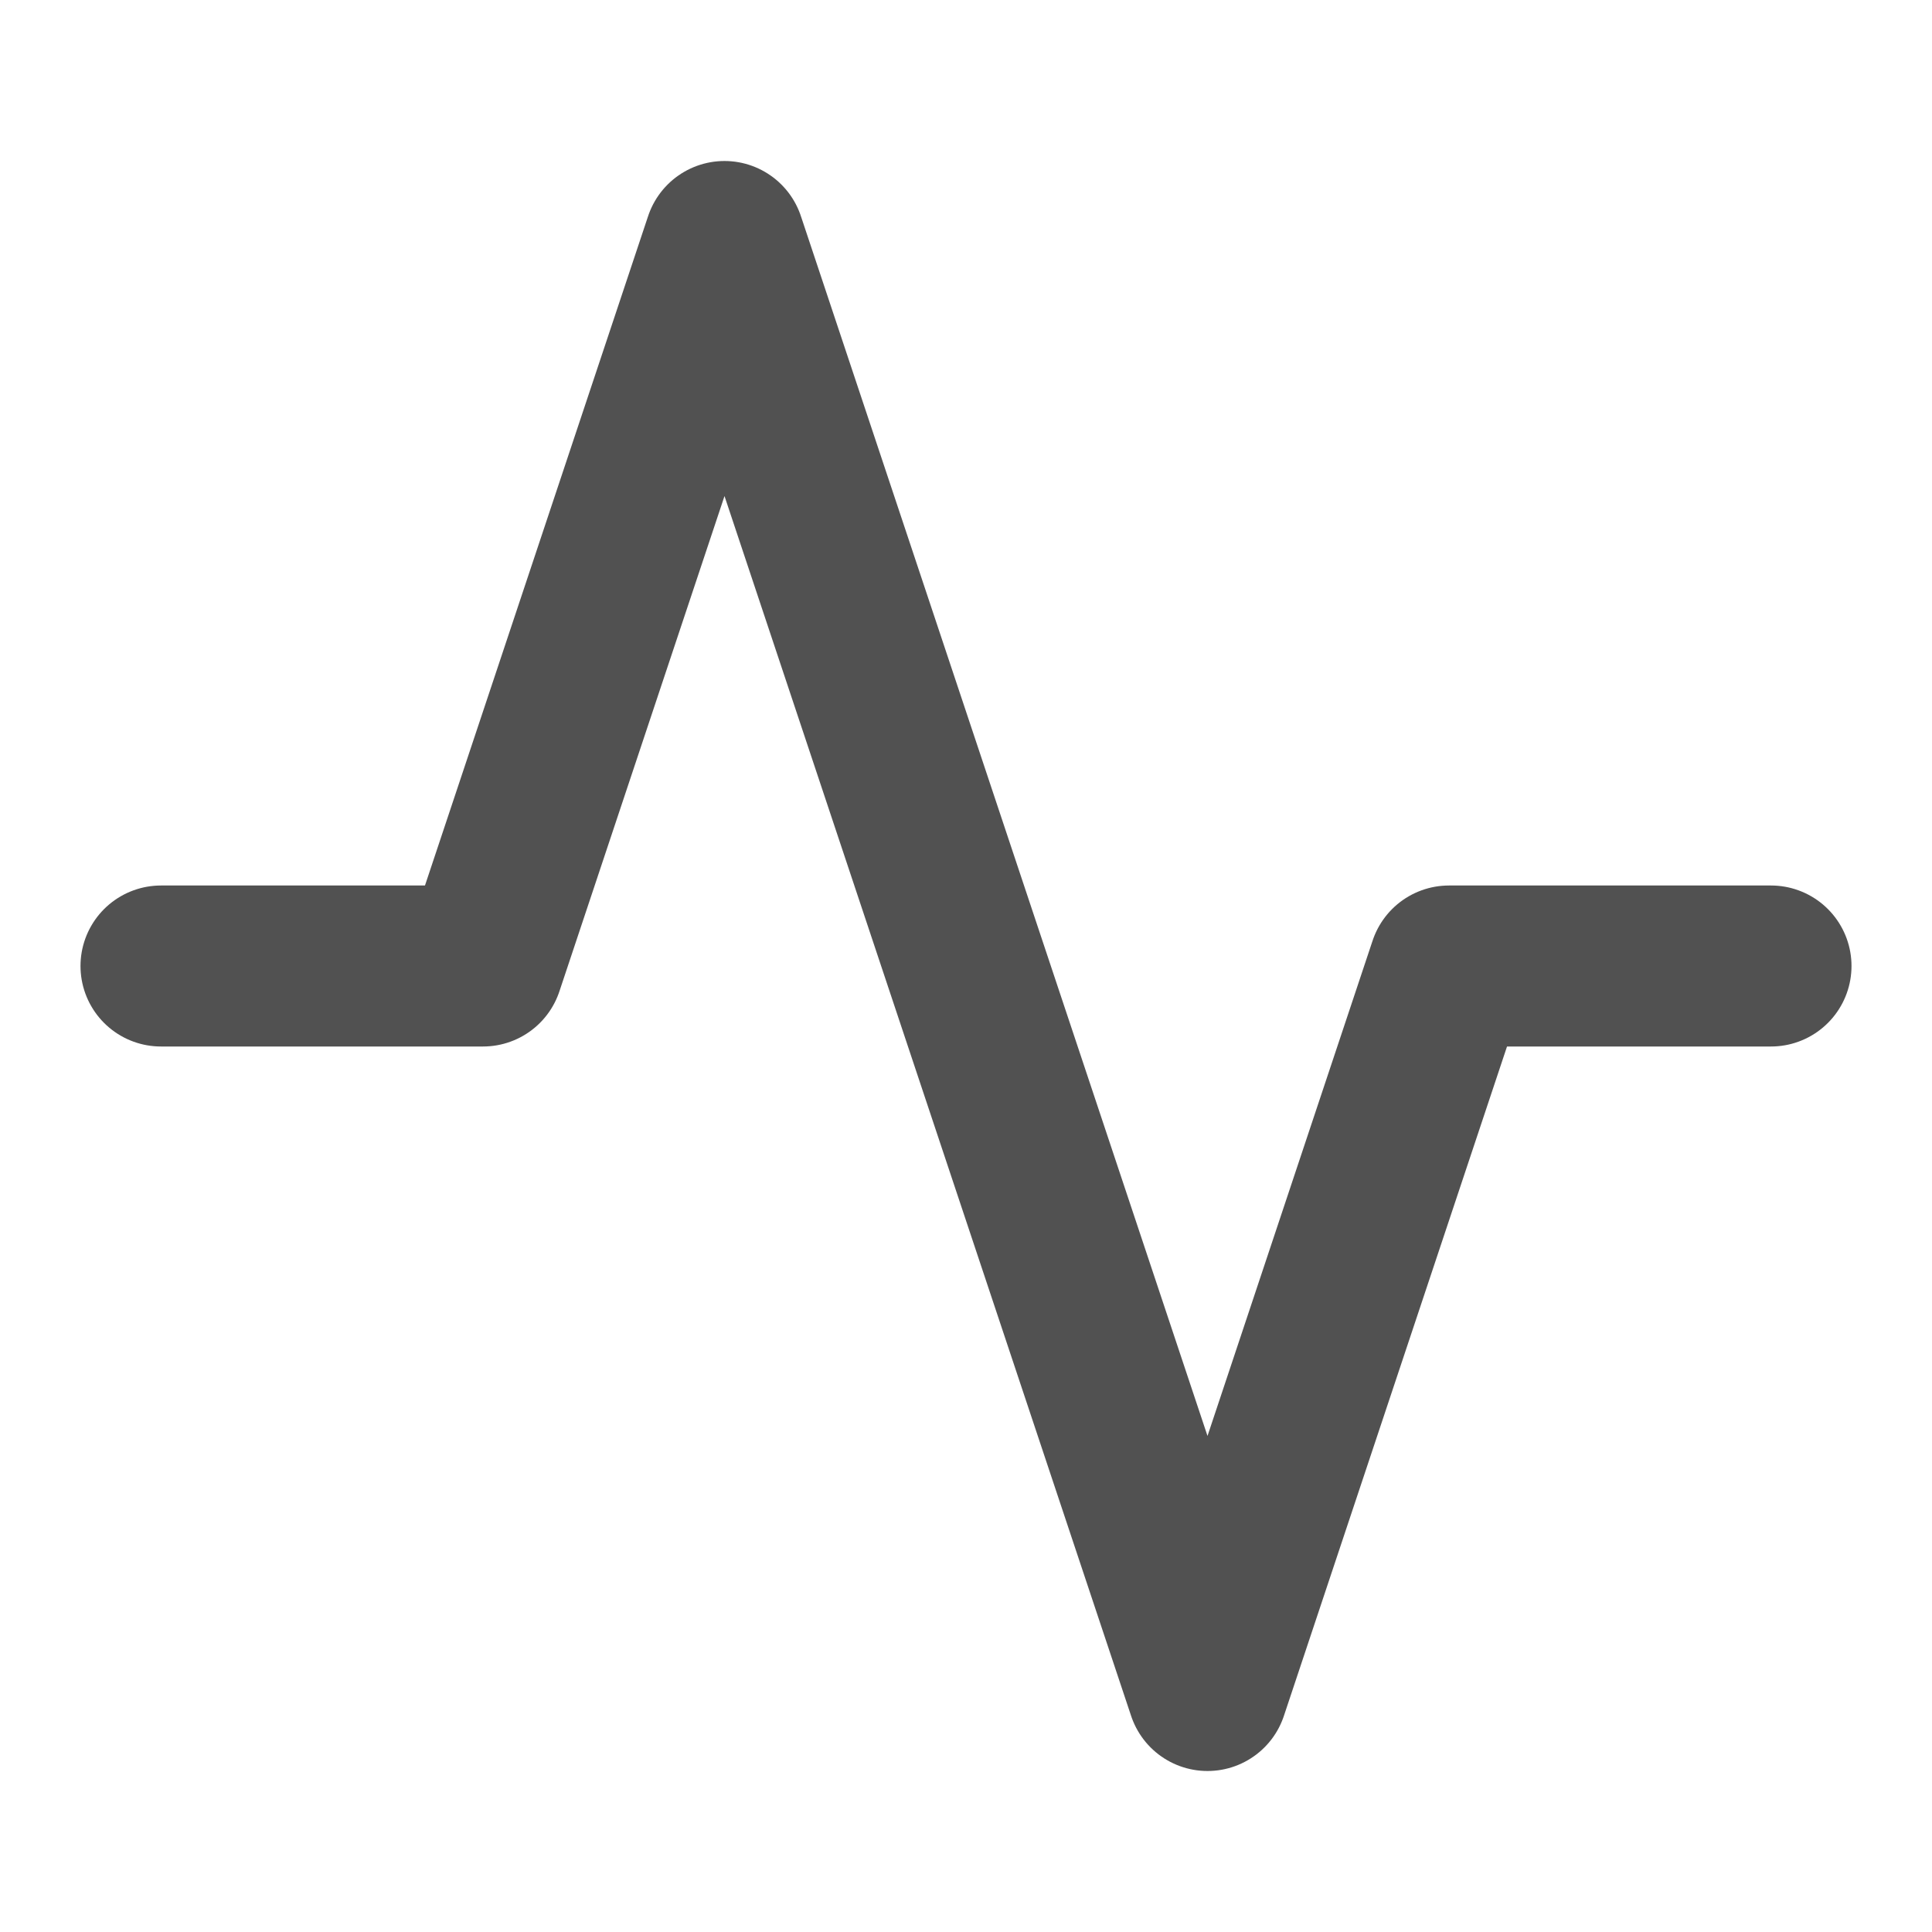
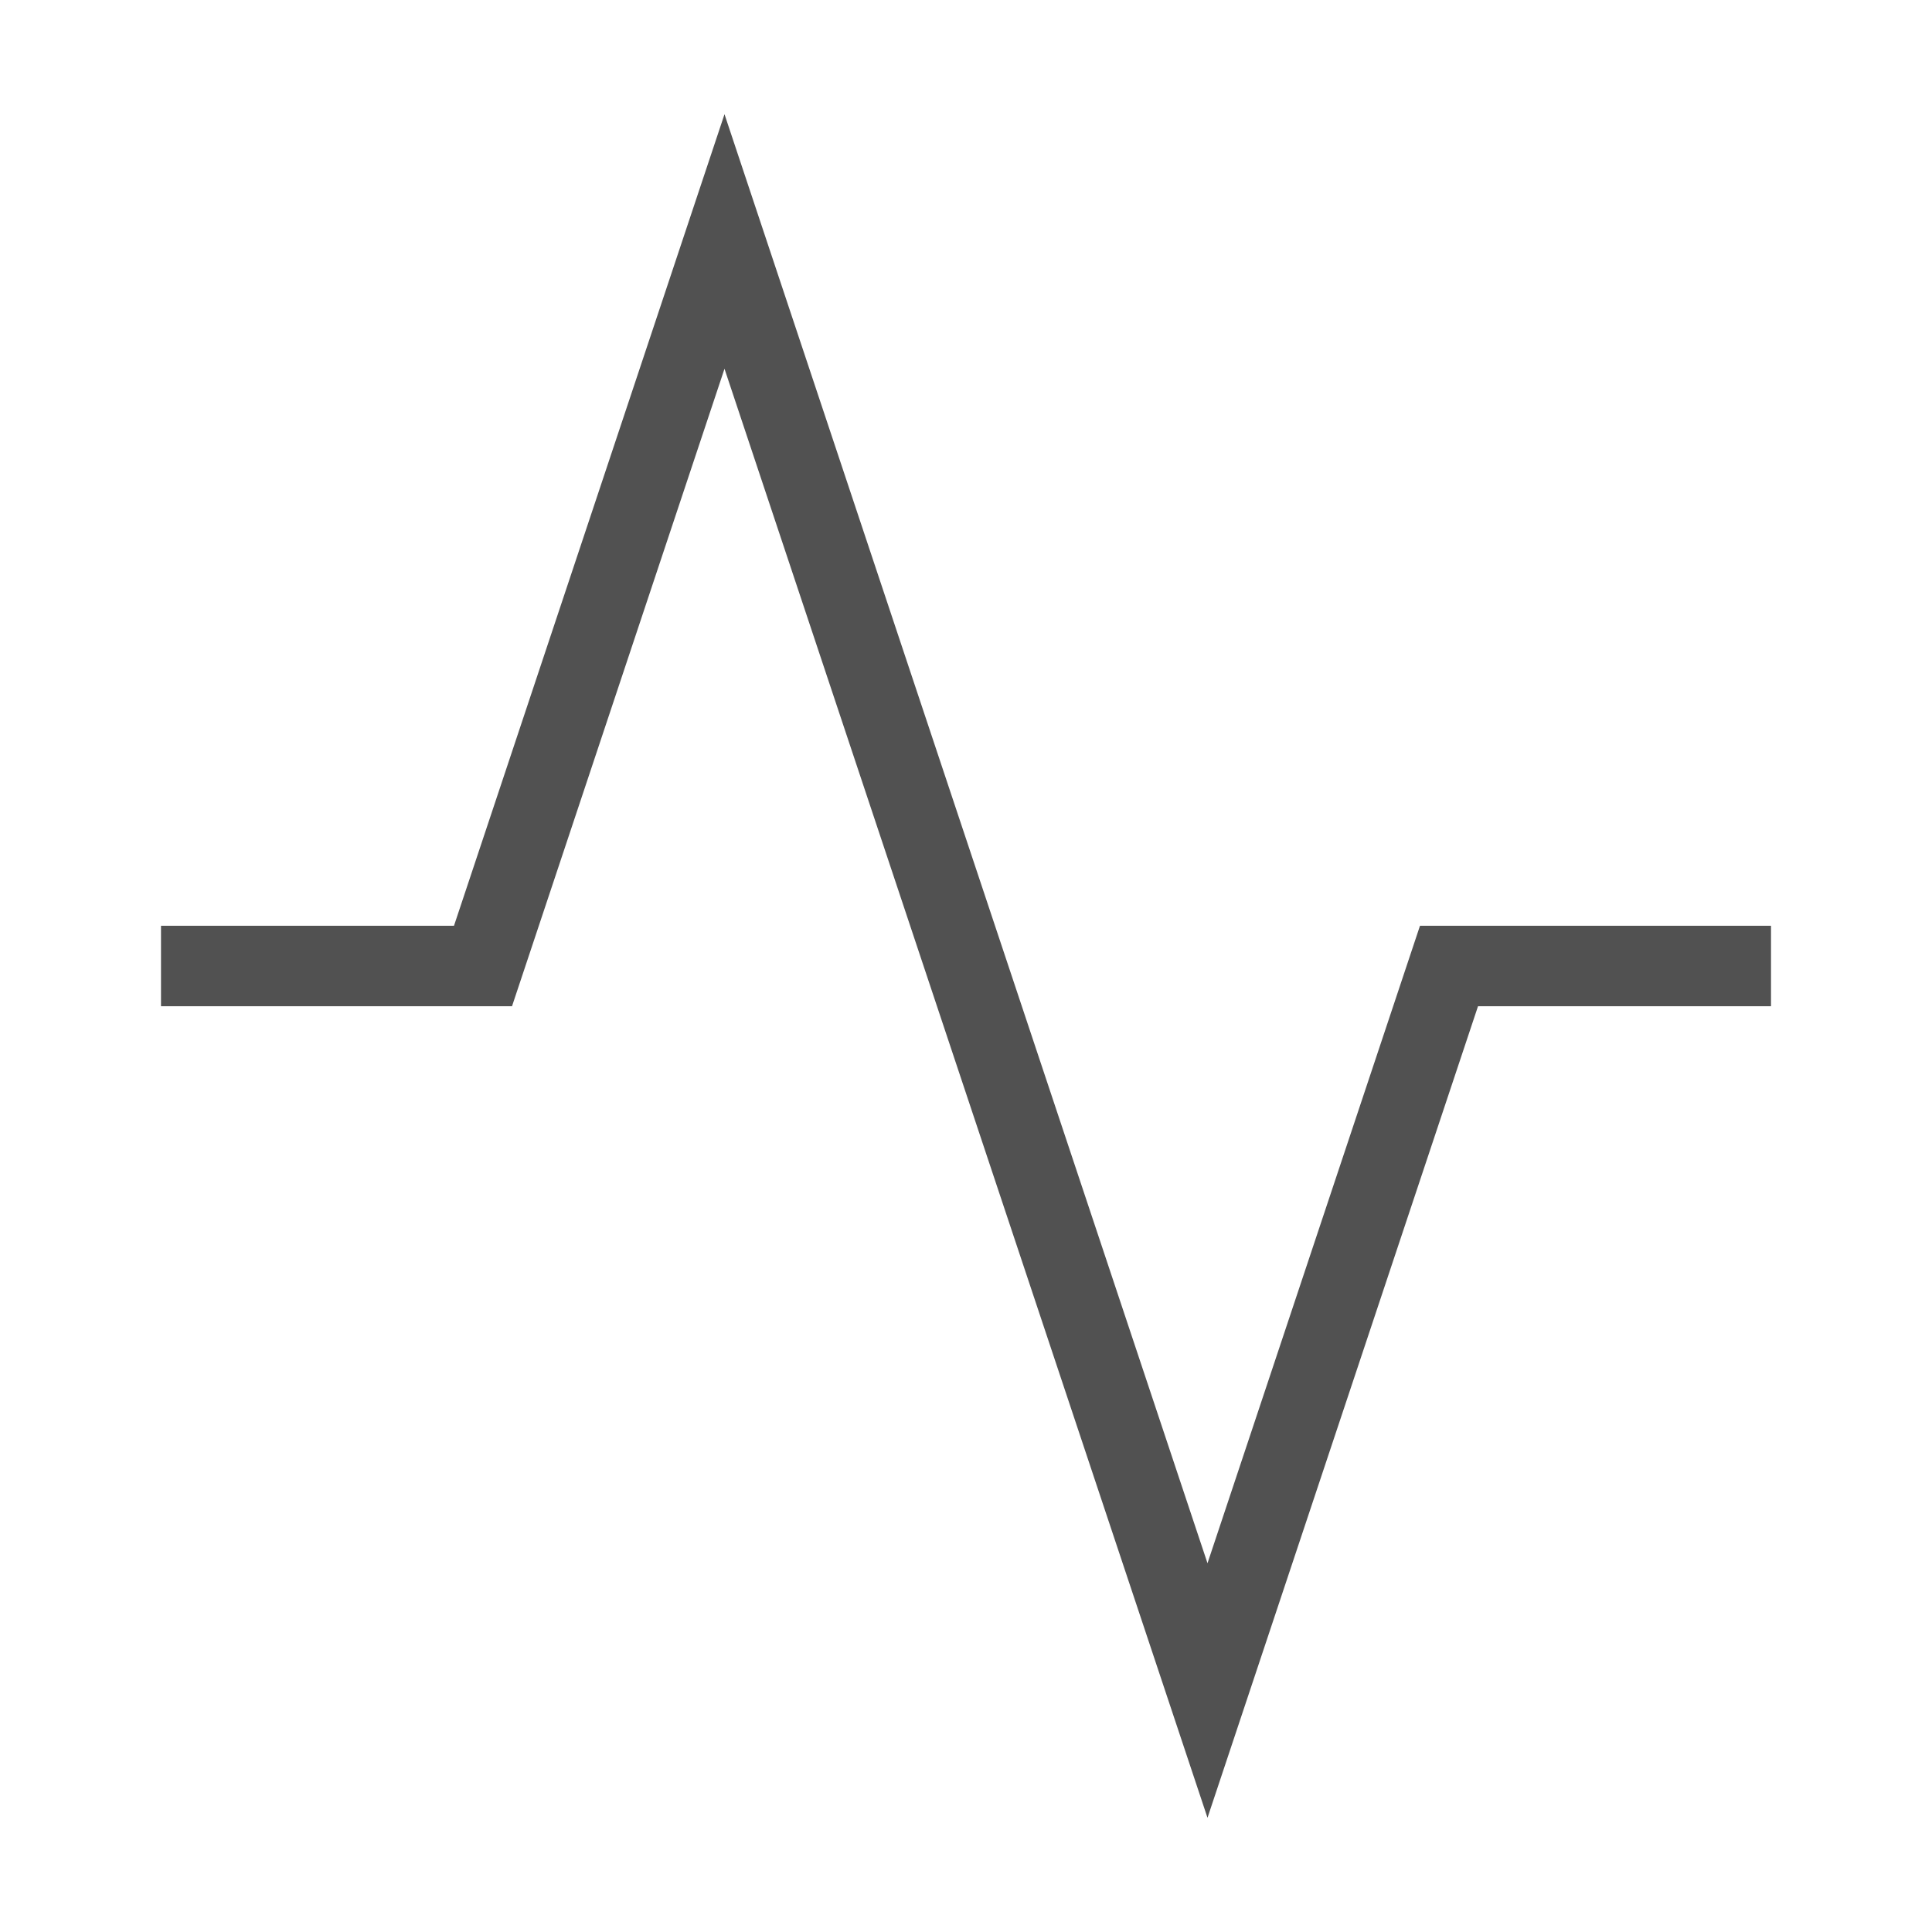
<svg xmlns="http://www.w3.org/2000/svg" width="24" height="24" viewBox="0 0 24 24" fill="none">
  <g id="Chart">
-     <path id="Vector" d="M22 12H18L15 21L9 3L6 12H2" stroke="#515151" stroke-width="2" stroke-linecap="round" stroke-linejoin="round" />
+     <path id="Vector" d="M22 12H18L15 21L9 3L6 12H2" stroke="#515151" strokeWidth="2" strokeLinecap="round" strokeLinejoin="round" />
  </g>
</svg>
